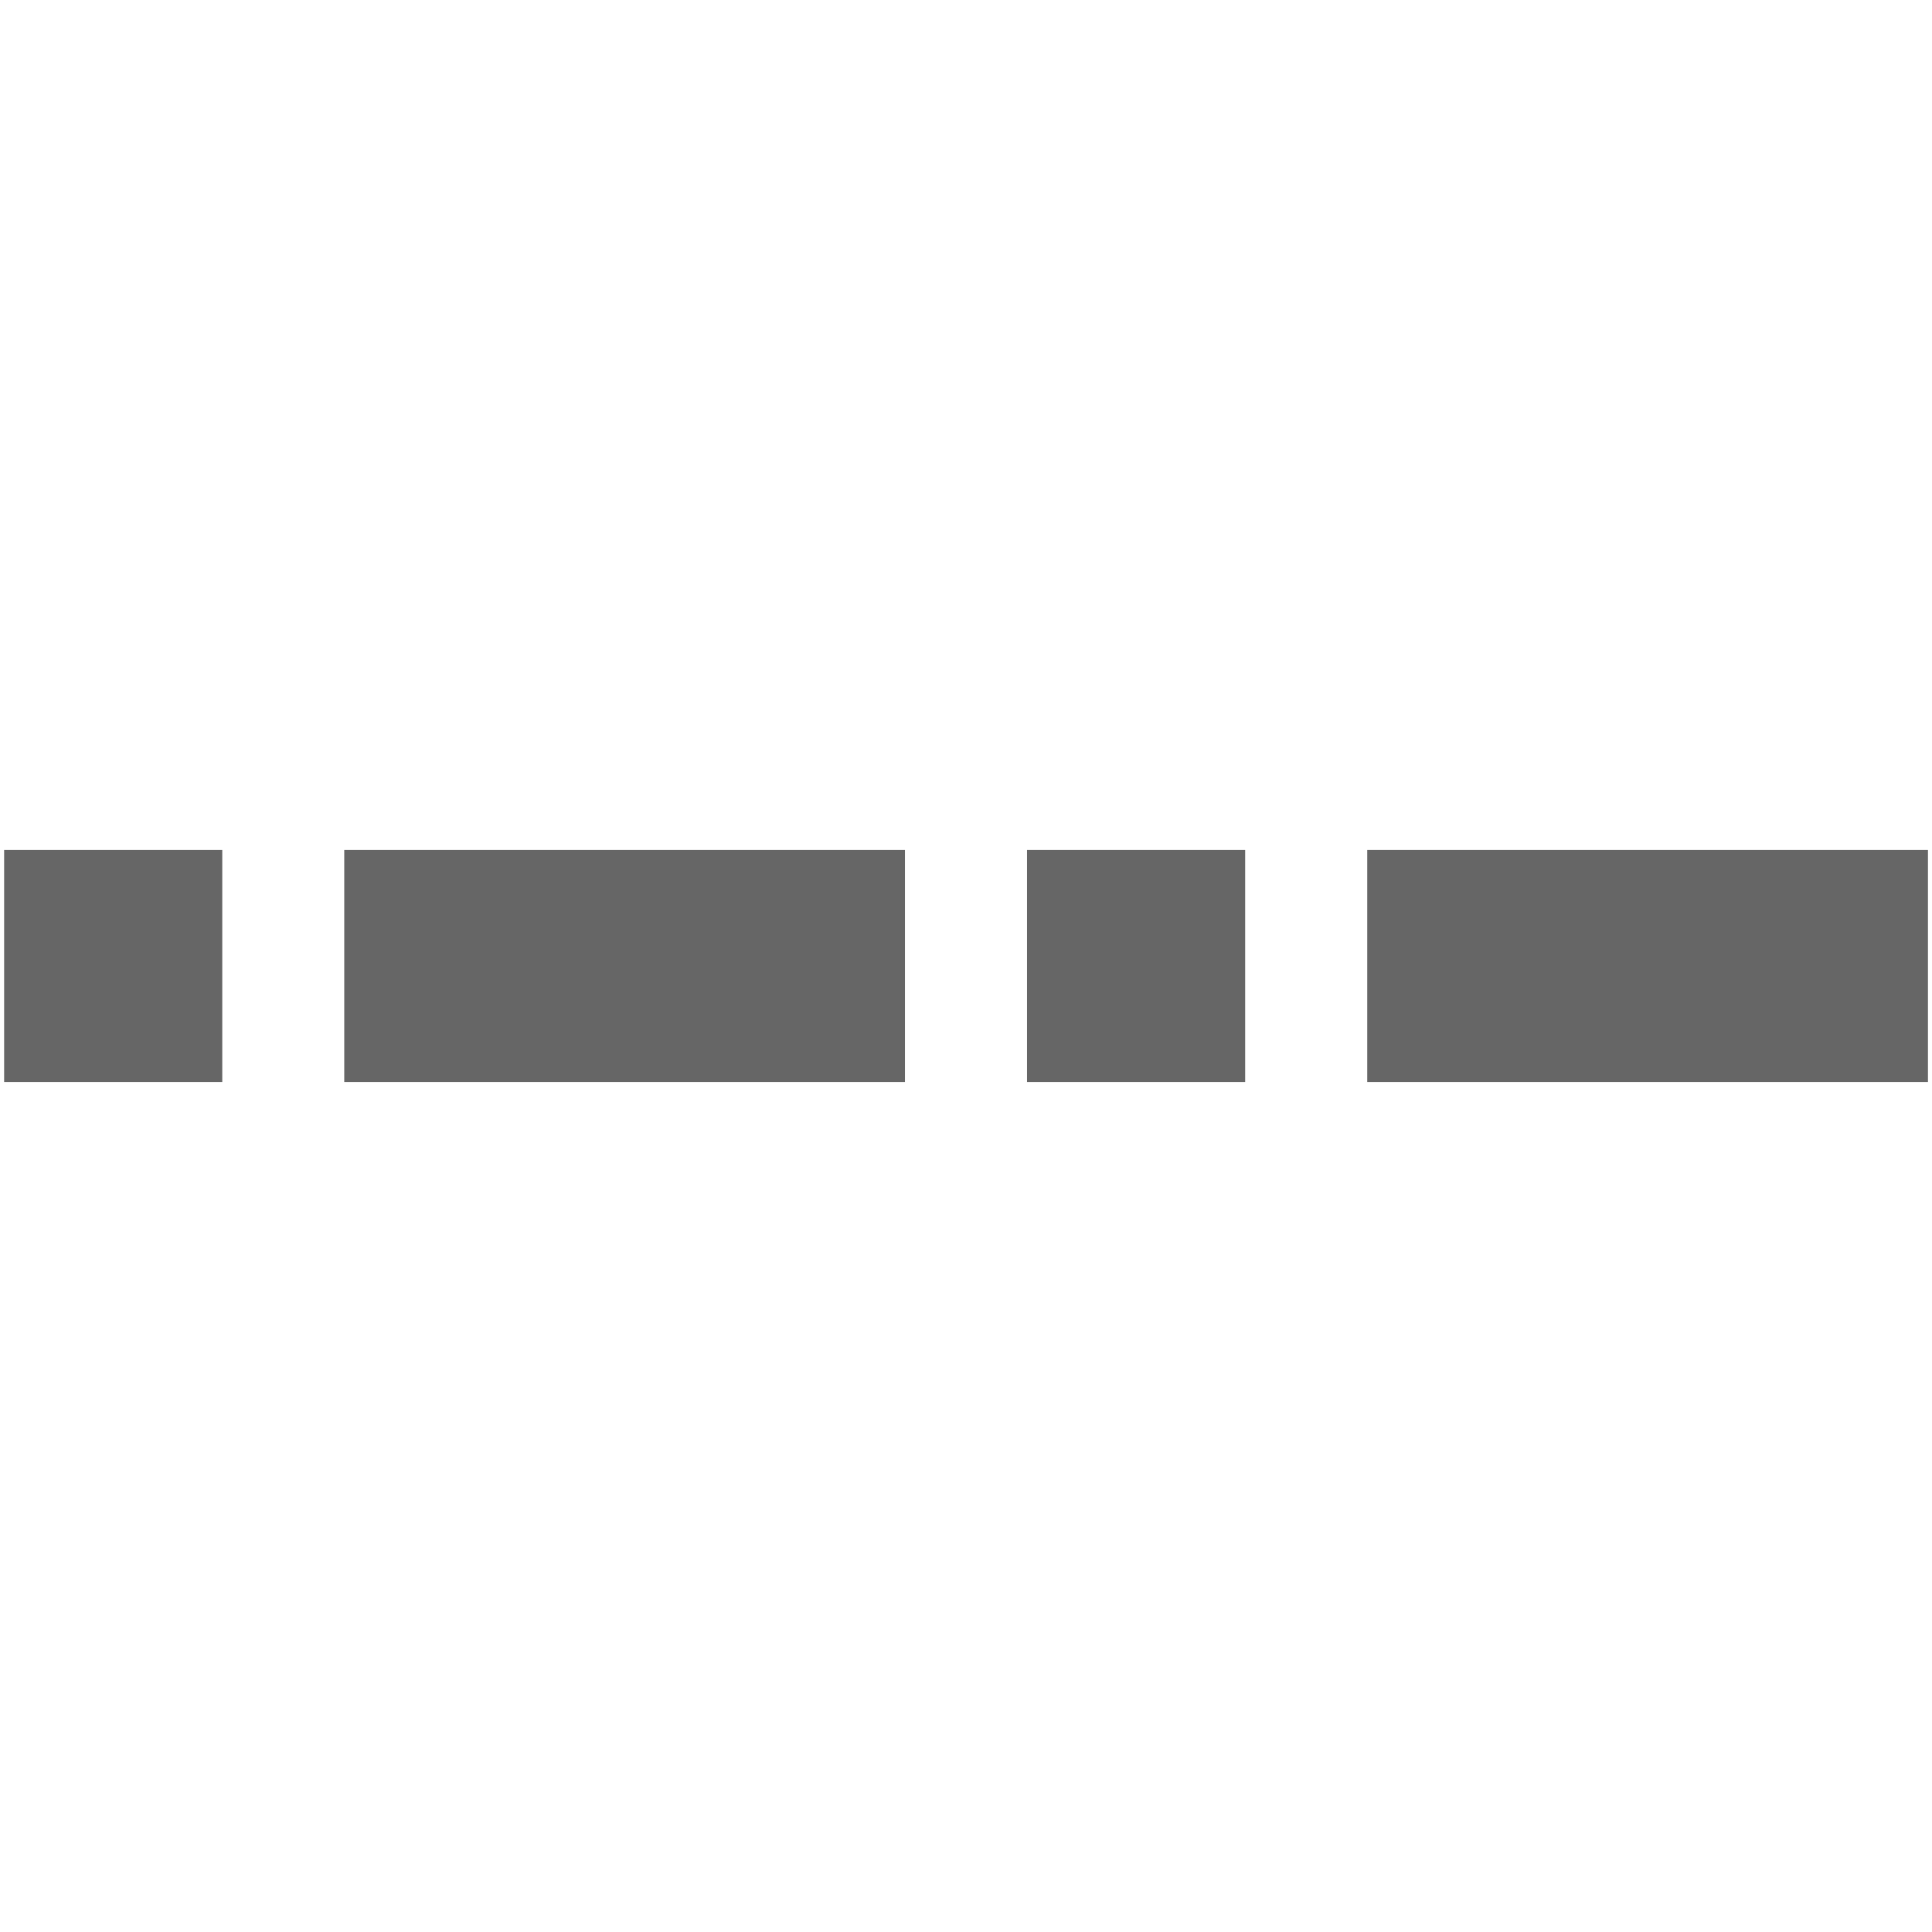
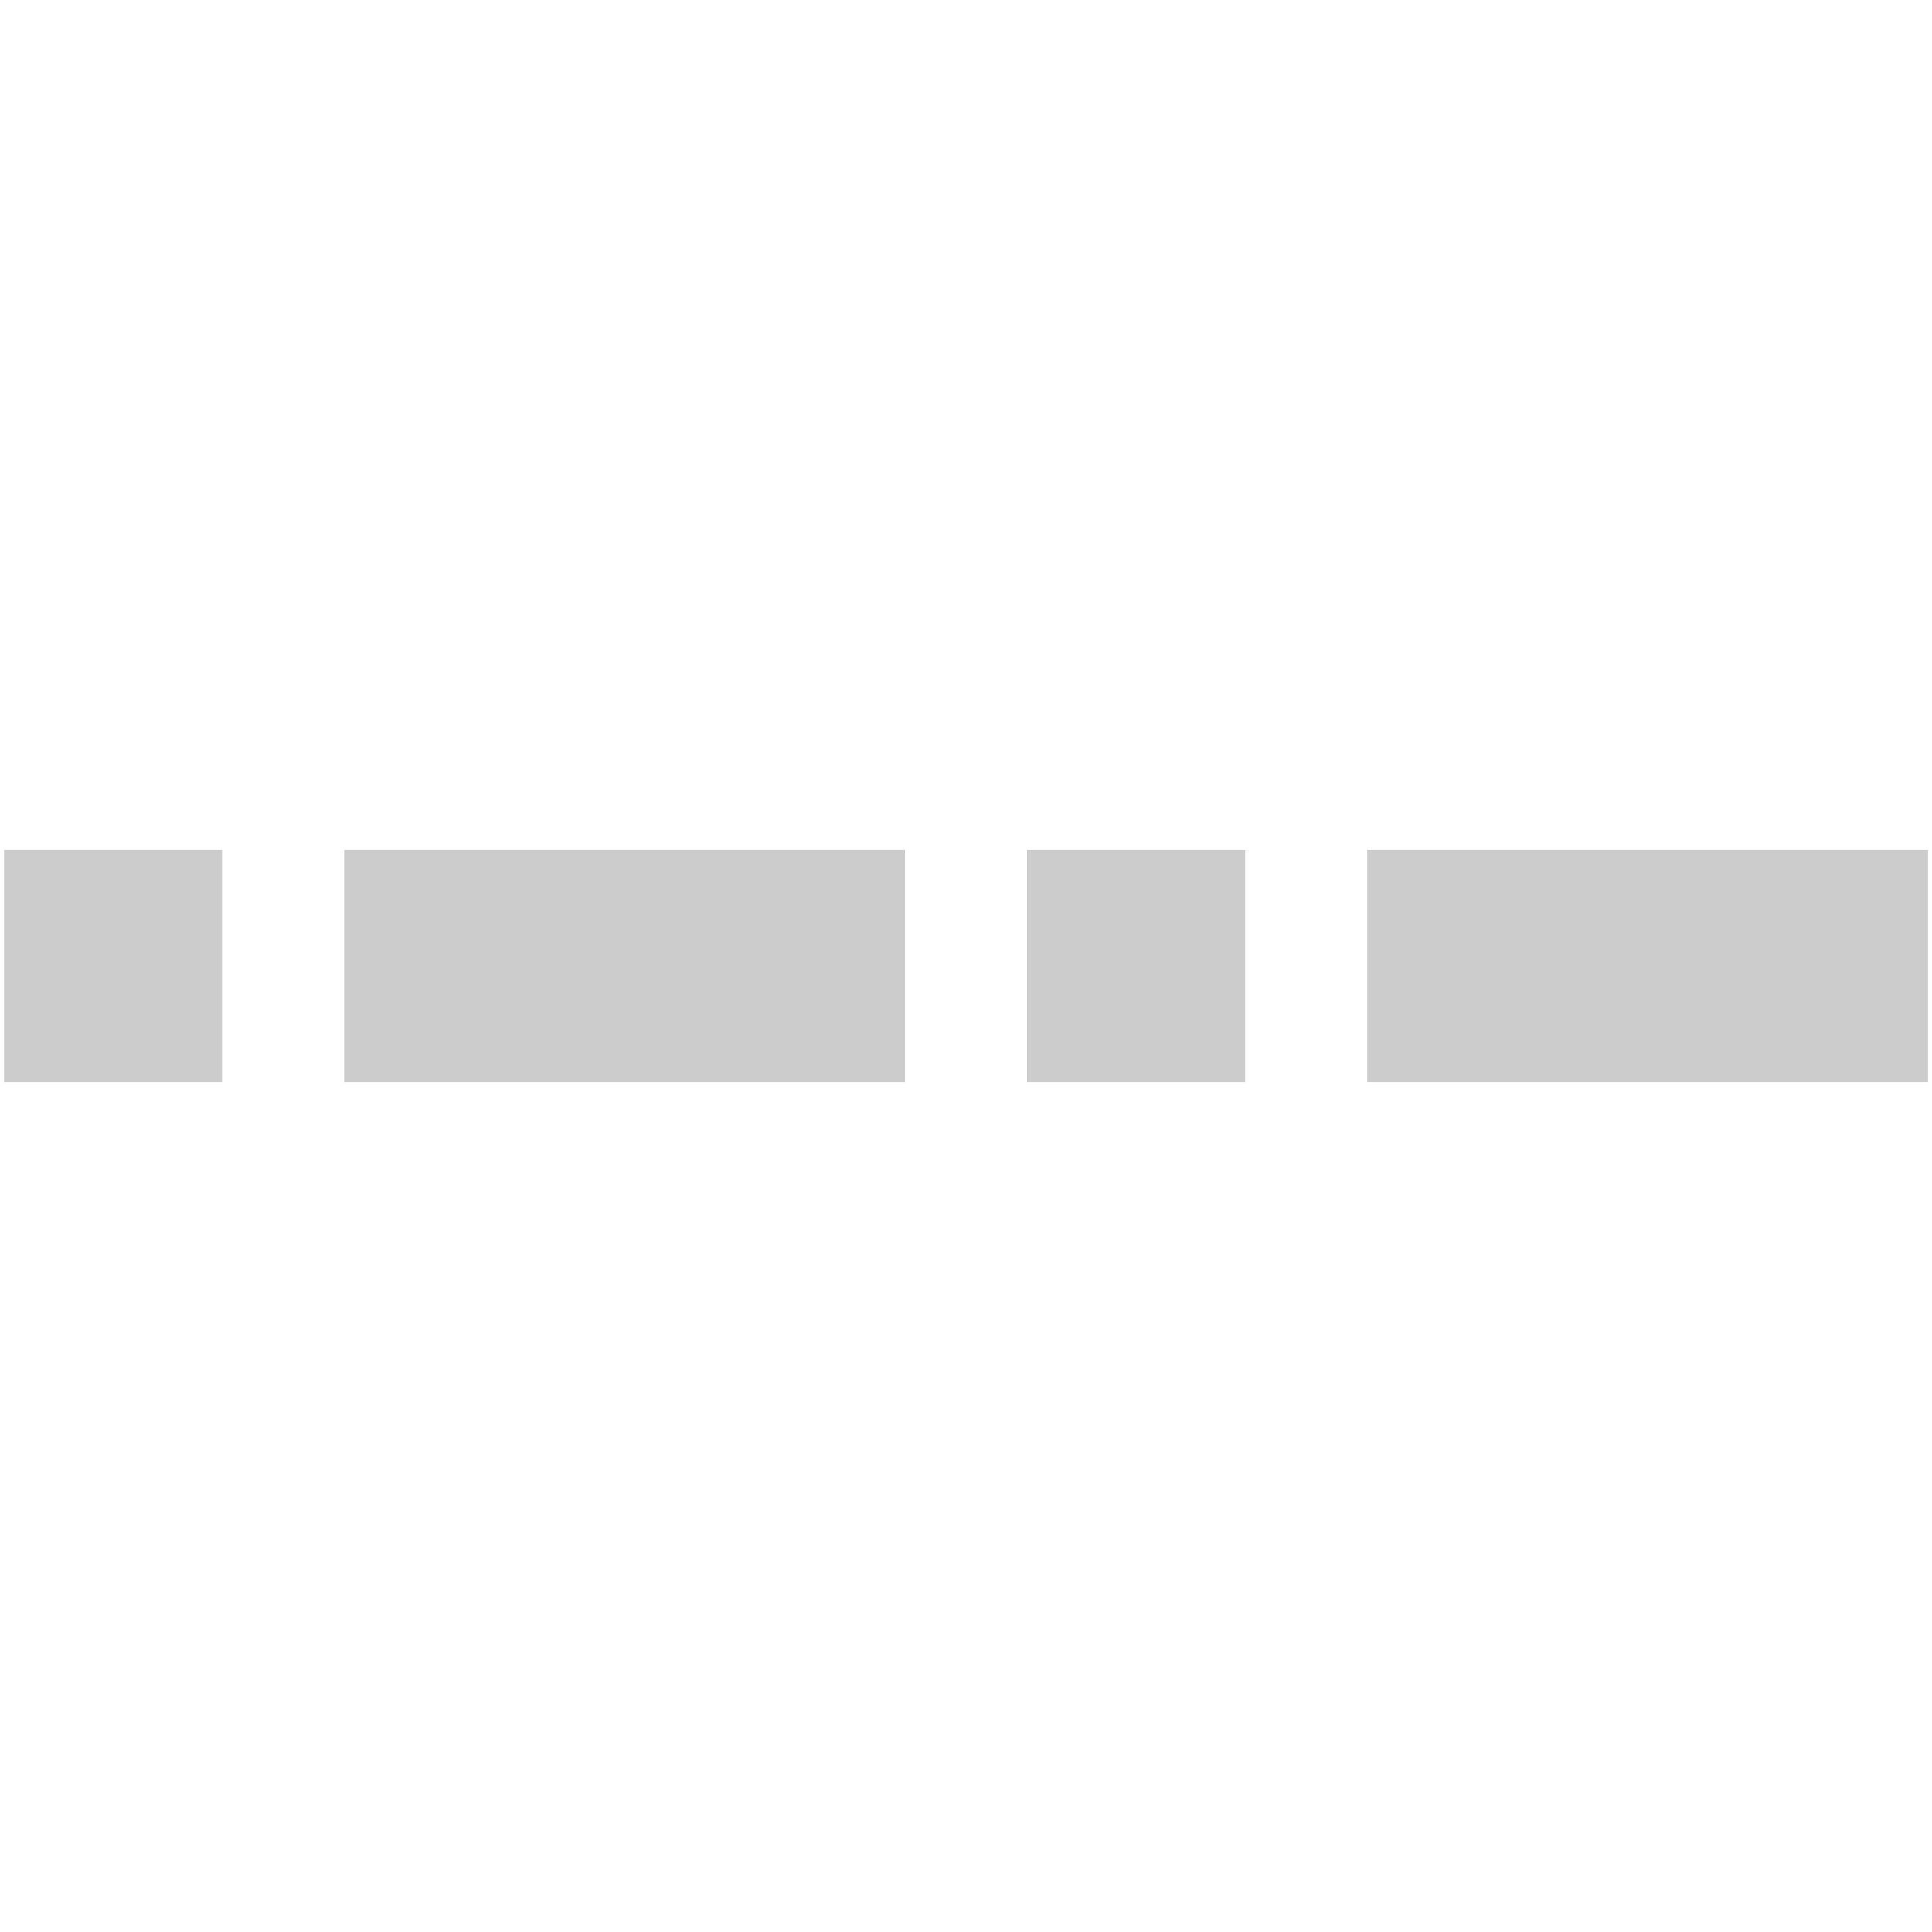
<svg xmlns="http://www.w3.org/2000/svg" height="22" width="22">
  <g style="fill:#666;fill-opacity:1">
-     <path style="fill:#666;fill-opacity:1;stroke:#000;stroke-width:0;stroke-linecap:square;stroke-linejoin:miter;stroke-miterlimit:4;stroke-dasharray:none;stroke-opacity:1" d="M4.702 1040.041h6.385v2.642H4.702zm-3.873 0h2.484v2.642H.829zm15.522 0h6.385v2.642h-6.385zm-3.874 0h2.484v2.642h-2.484z" transform="translate(-.782 -1030.362)" />
+     <path style="fill:#ccc;fill-opacity:1;stroke:#000;stroke-width:0;stroke-linecap:square;stroke-linejoin:miter;stroke-miterlimit:4;stroke-dasharray:none;stroke-opacity:1" d="M4.702 1040.041h6.385v2.642H4.702zm-3.873 0h2.484v2.642H.829zm15.522 0h6.385v2.642h-6.385zm-3.874 0h2.484v2.642h-2.484z" transform="translate(-.782 -1030.362)" />
  </g>
</svg>
